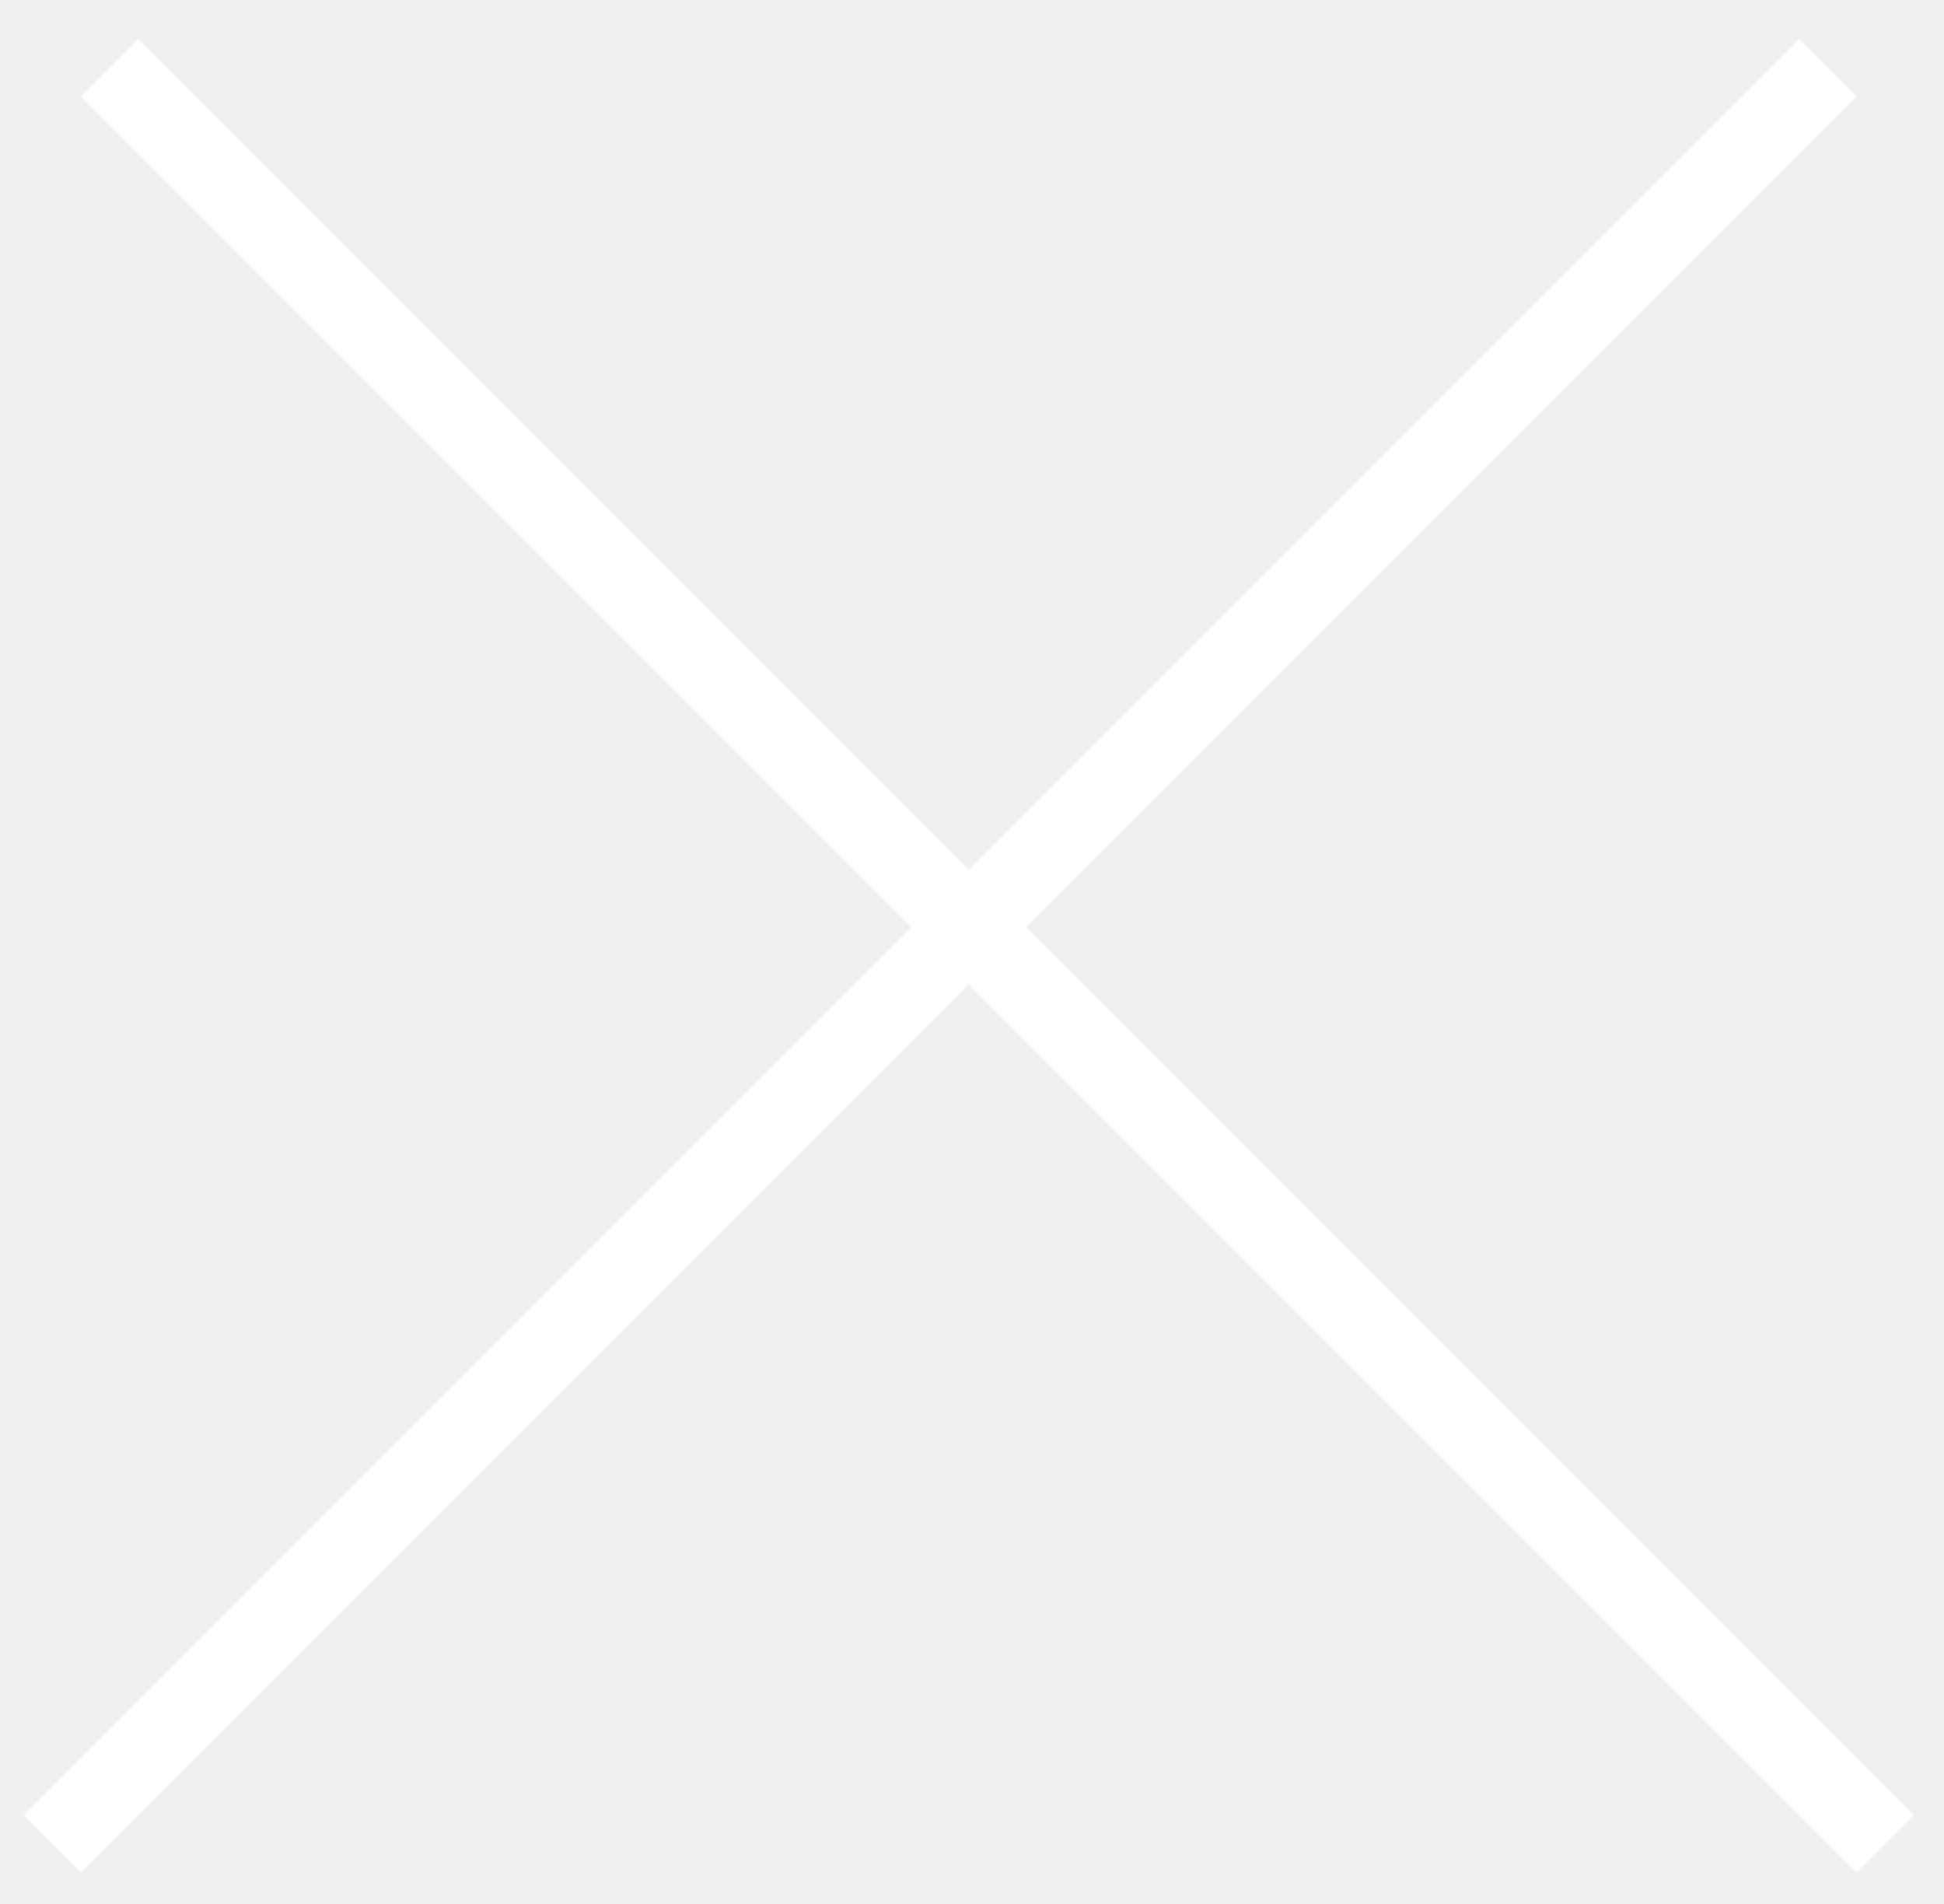
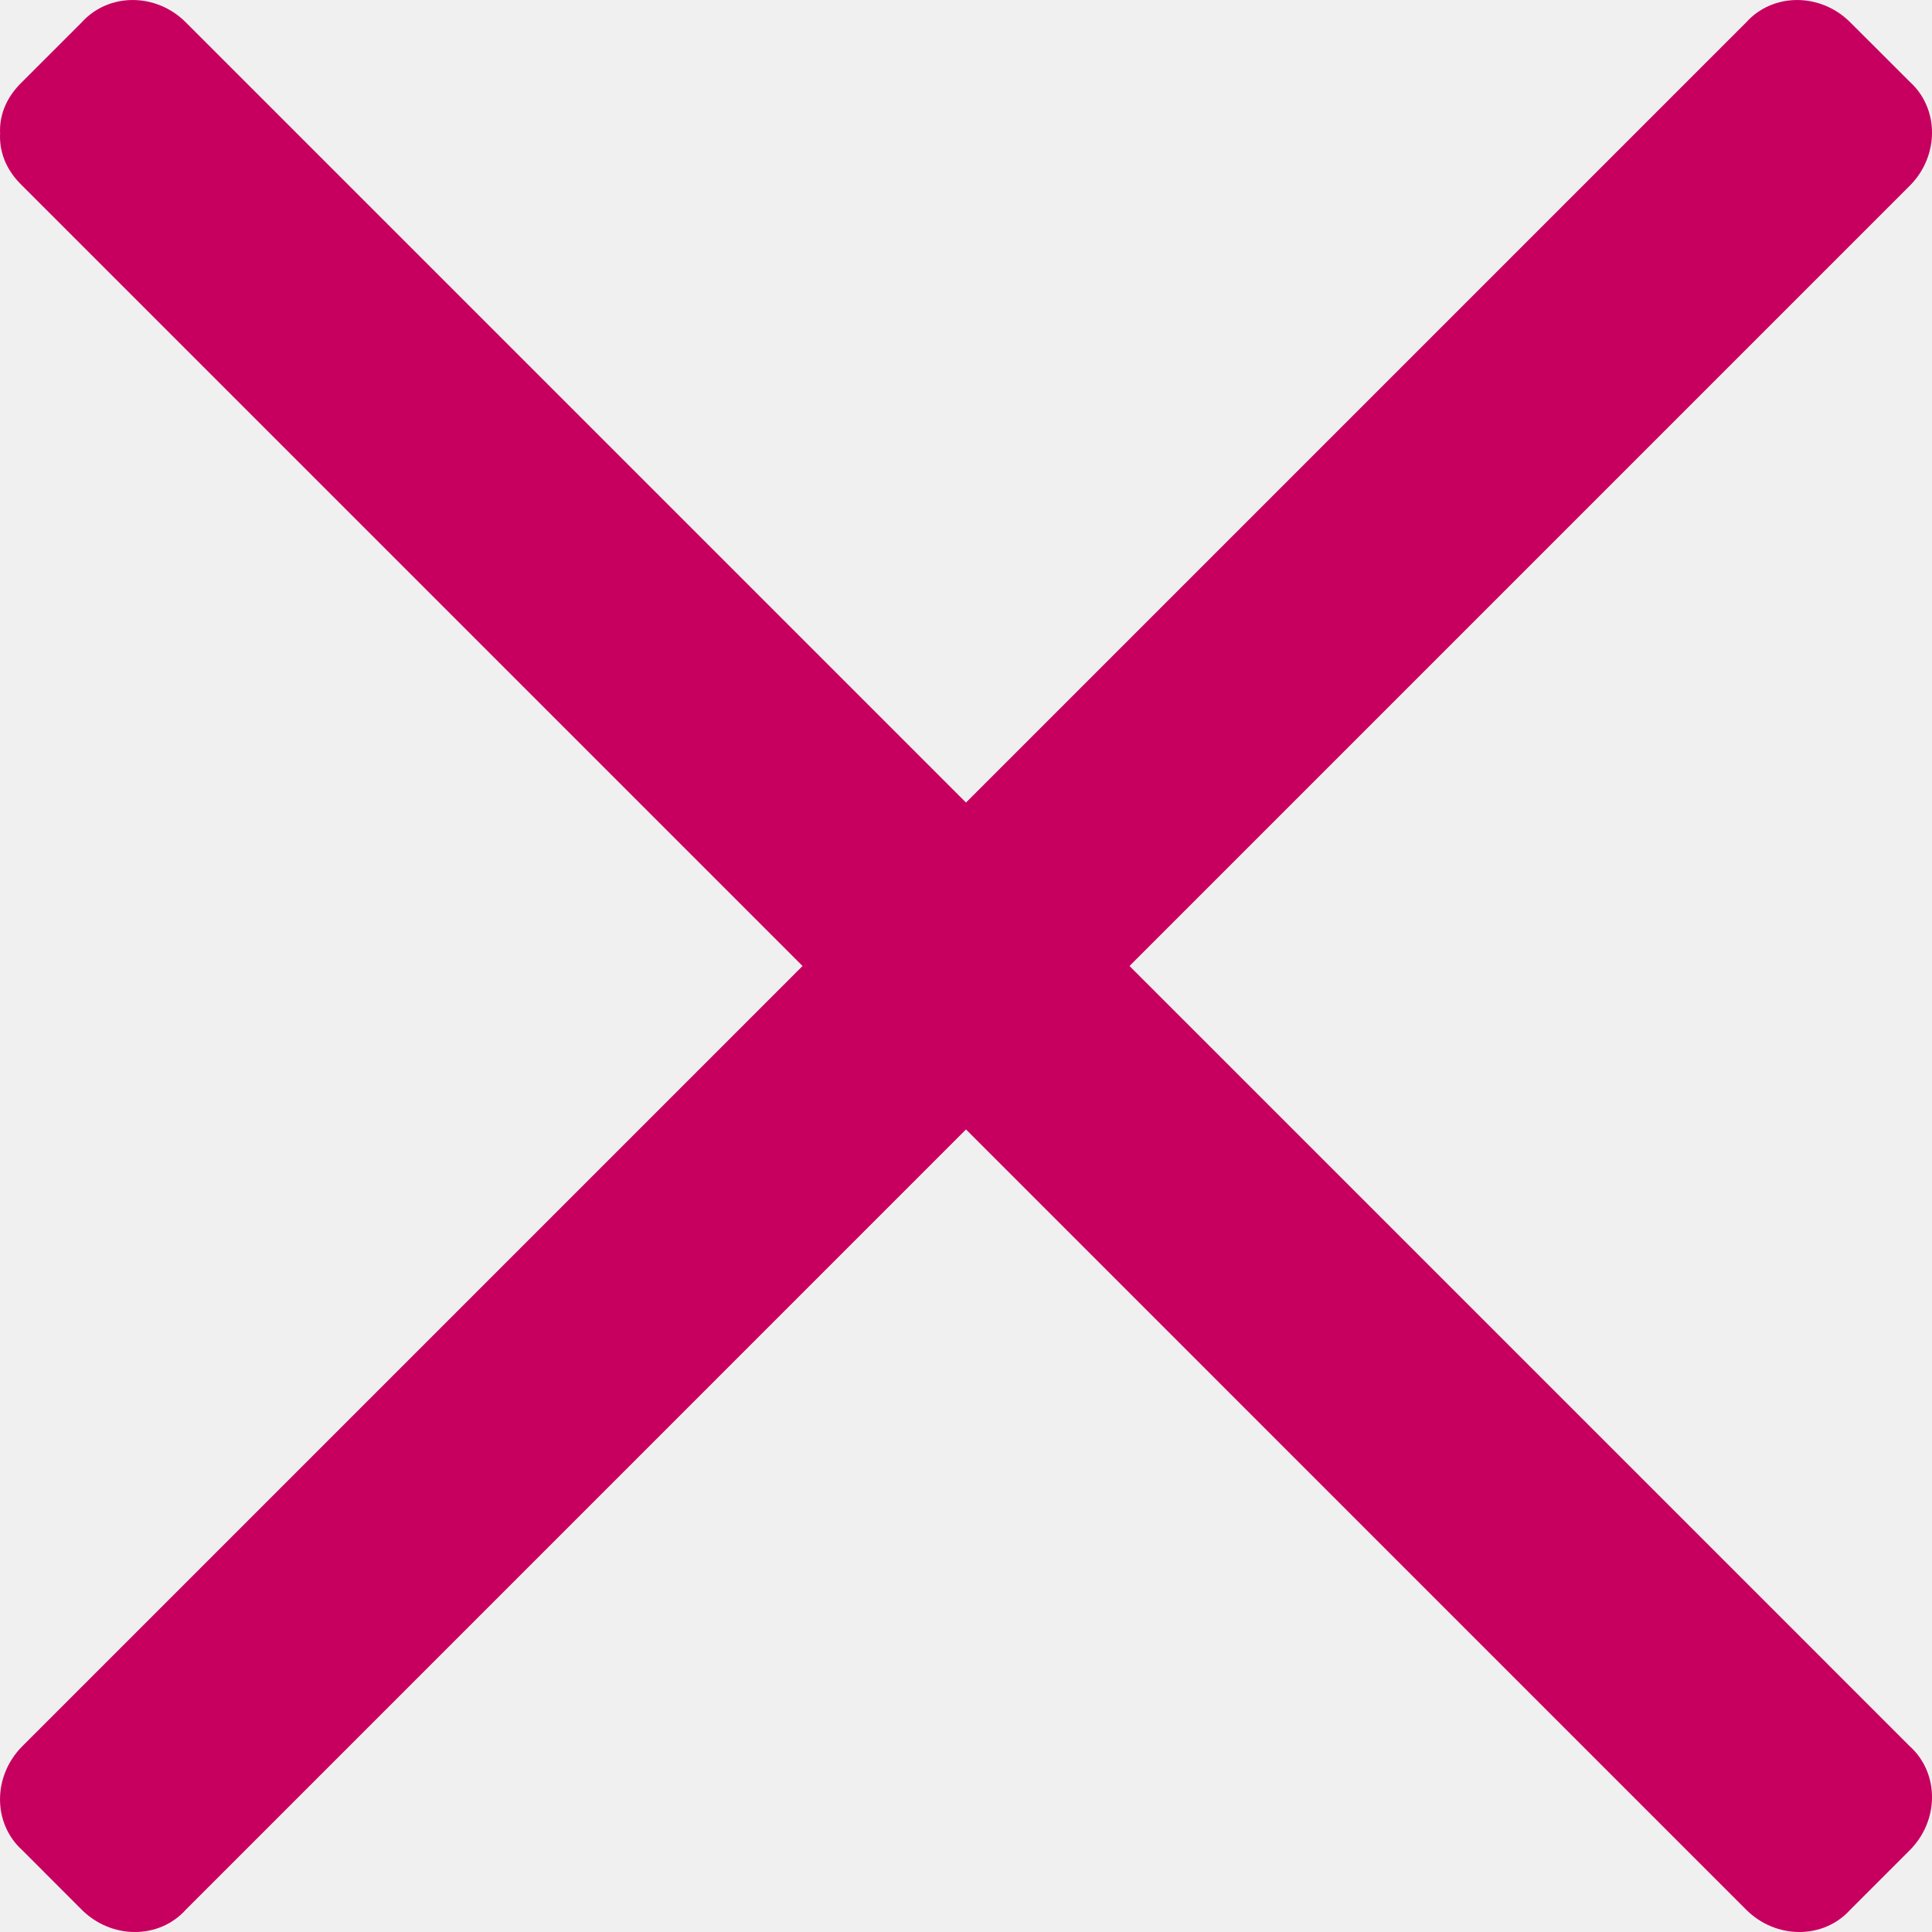
- <svg xmlns="http://www.w3.org/2000/svg" width="48" height="47" viewBox="0 0 48 47" fill="none">
-   <line x1="1.293" y1="45.512" x2="45.133" y2="1.672" stroke="white" stroke-width="2" />
-   <line y1="-1" x2="62" y2="-1" transform="matrix(-0.707107 -0.707107 -0.707107 0.707107 45.8406 46.2195)" stroke="white" stroke-width="2" />
+ <svg xmlns="http://www.w3.org/2000/svg" width="25" height="25" viewBox="0 0 25 25" fill="none">
+   <path d="M1.635 2.404L2.404 1.635H1.058L11.827 12.404C12.212 12.789 12.827 12.789 13.173 12.404C16.75 8.827 20.366 5.212 23.942 1.635H22.596C22.865 1.904 23.096 2.135 23.365 2.404V1.058L12.596 11.827C12.211 12.212 12.211 12.827 12.596 13.173L23.365 23.942V22.596C23.096 22.865 22.865 23.096 22.596 23.365H23.942L13.173 12.596C12.789 12.211 12.174 12.211 11.827 12.596L1.058 23.365H2.404L1.635 22.596V23.942C5.212 20.366 8.827 16.75 12.404 13.173C12.789 12.788 12.789 12.173 12.404 11.827L1.635 1.058C0.751 0.173 -0.595 1.558 0.289 2.404C3.866 5.981 7.481 9.596 11.058 13.173V11.827C7.481 15.404 3.866 19.019 0.289 22.596C-0.096 22.981 -0.096 23.596 0.289 23.942L1.058 24.712C1.443 25.096 2.058 25.096 2.404 24.712L13.173 13.942H11.827C15.404 17.519 19.019 21.135 22.596 24.712C22.981 25.096 23.596 25.096 23.942 24.712L24.712 23.942C25.096 23.558 25.096 22.942 24.712 22.596L13.943 11.827V13.173L24.712 2.404C25.096 2.019 25.096 1.404 24.712 1.058C24.442 0.788 24.211 0.558 23.942 0.289C23.558 -0.096 22.942 -0.096 22.596 0.289C19.019 3.865 15.404 7.481 11.827 11.058H13.173L2.404 0.289C2.02 -0.096 1.405 -0.096 1.058 0.289L0.289 1.058C-0.595 1.904 0.751 3.25 1.635 2.404Z" fill="#C7005F" />
</svg>
